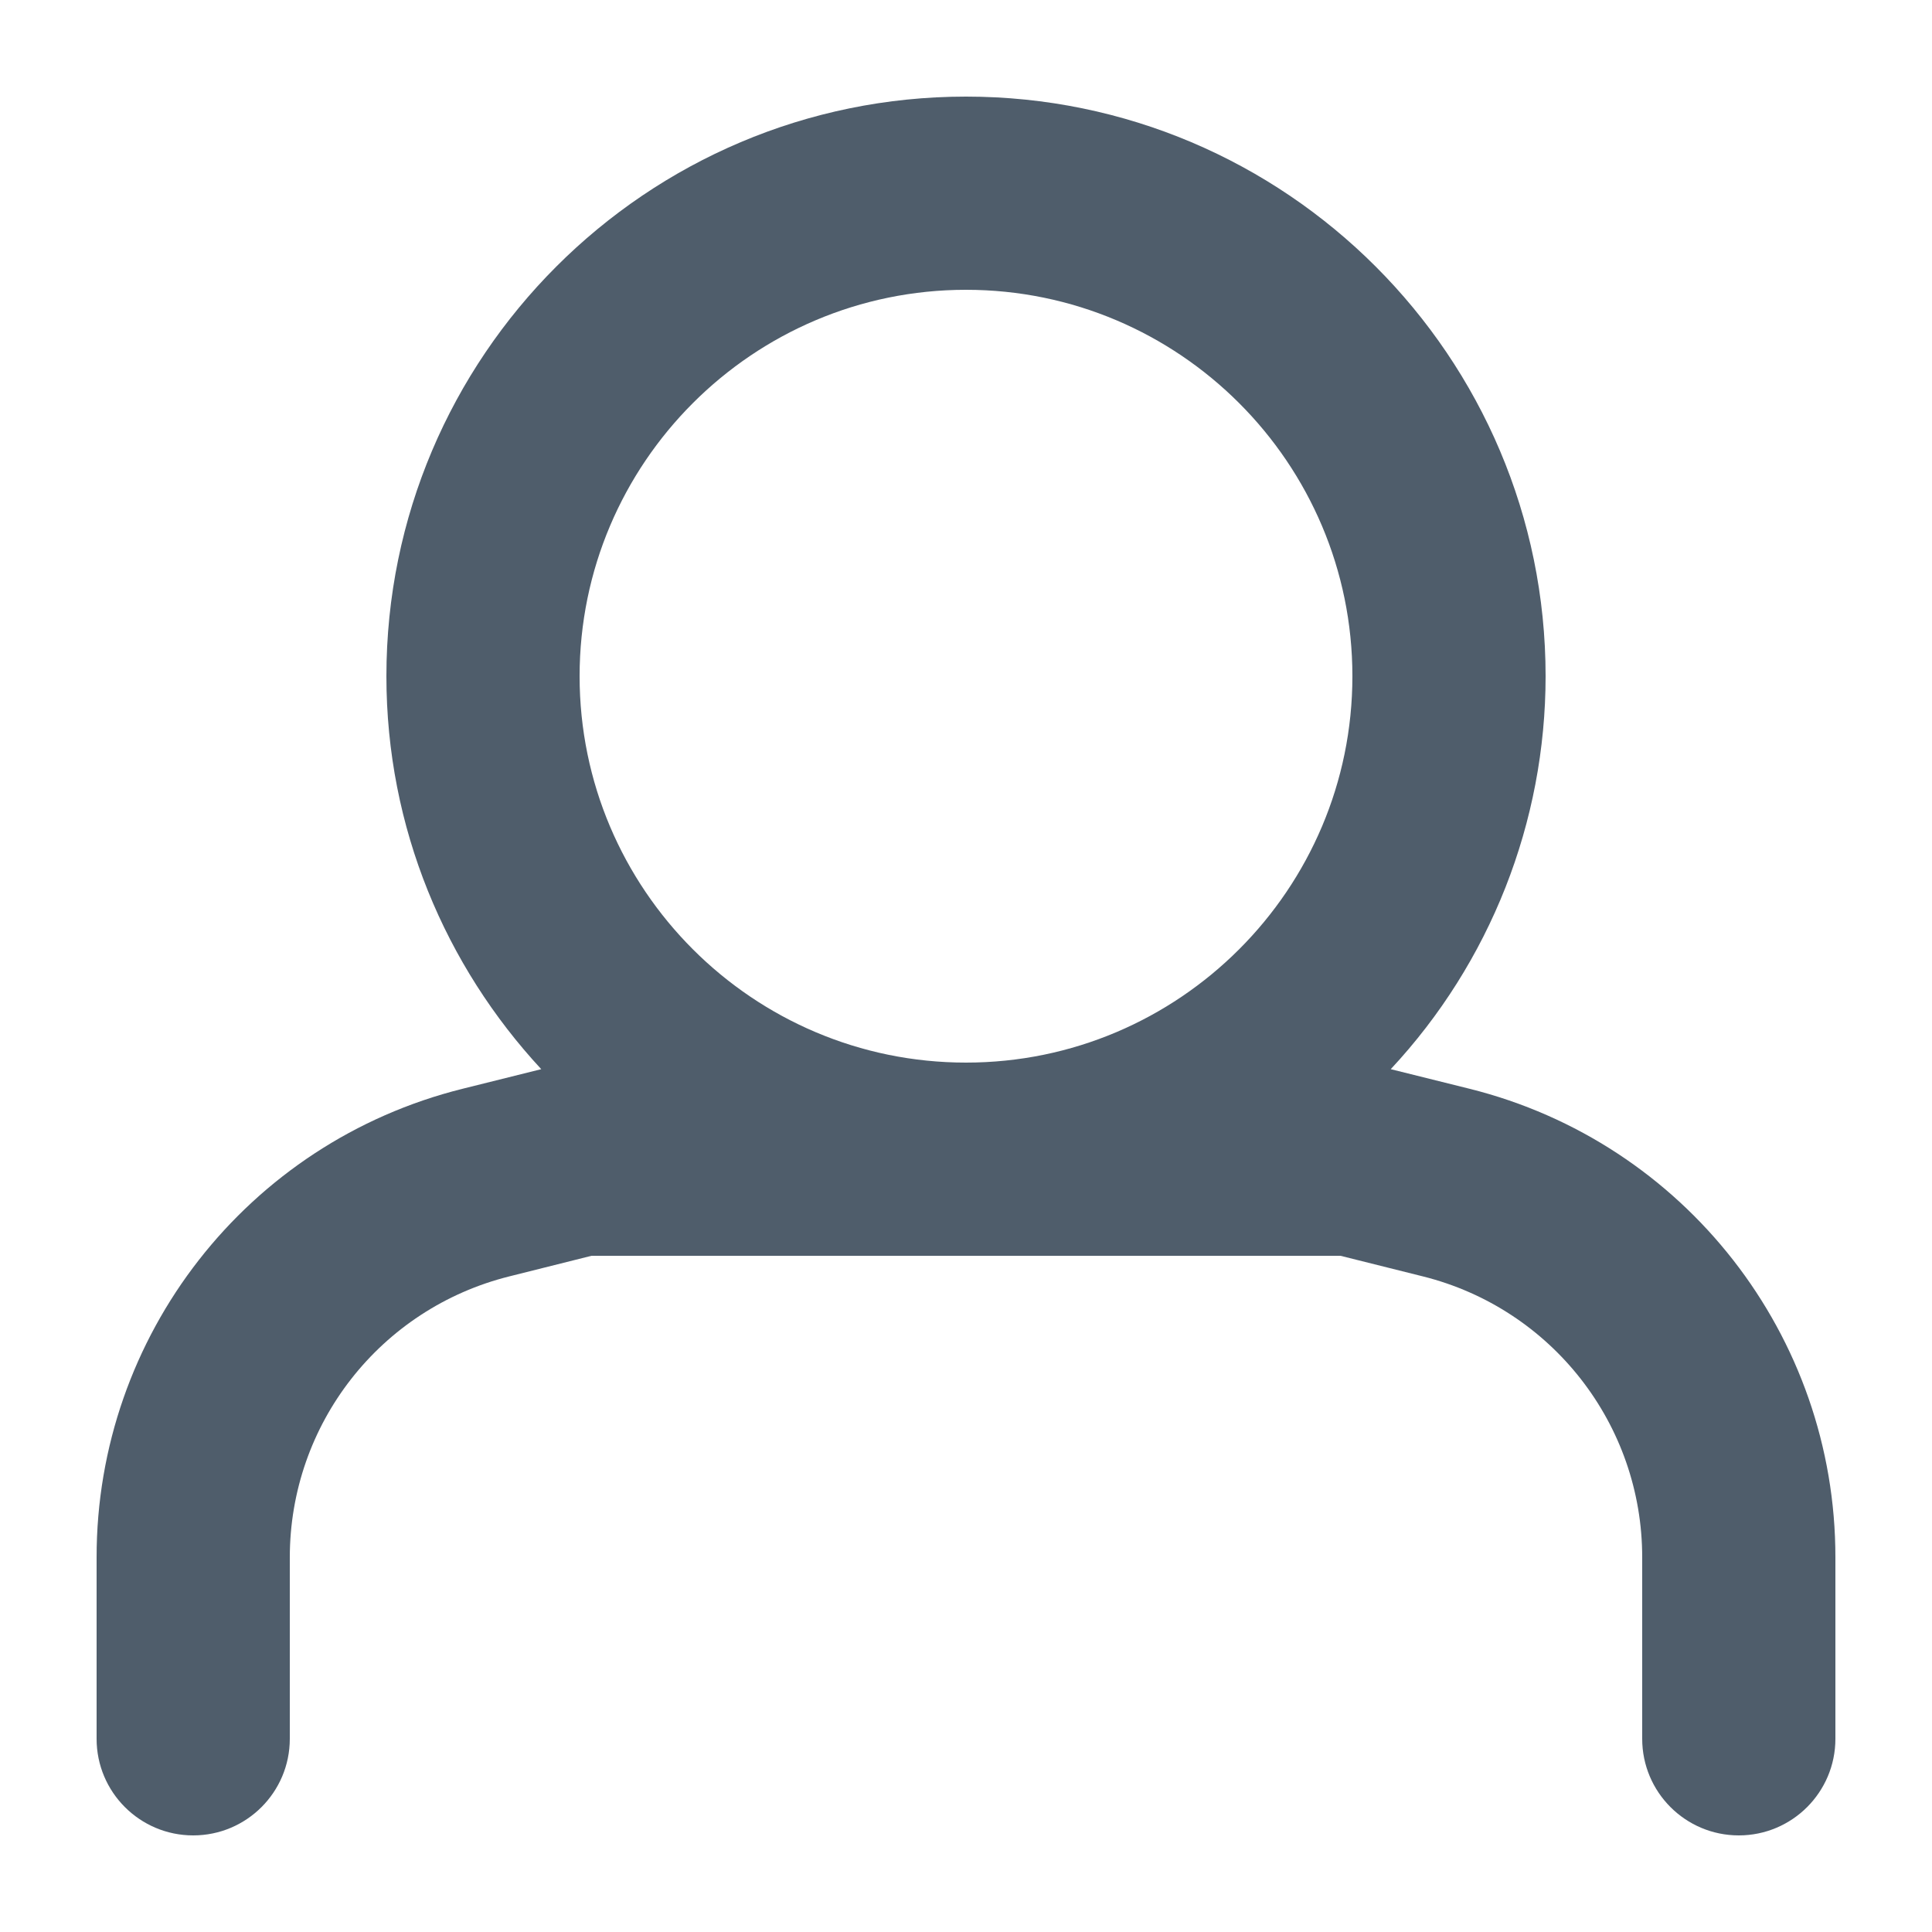
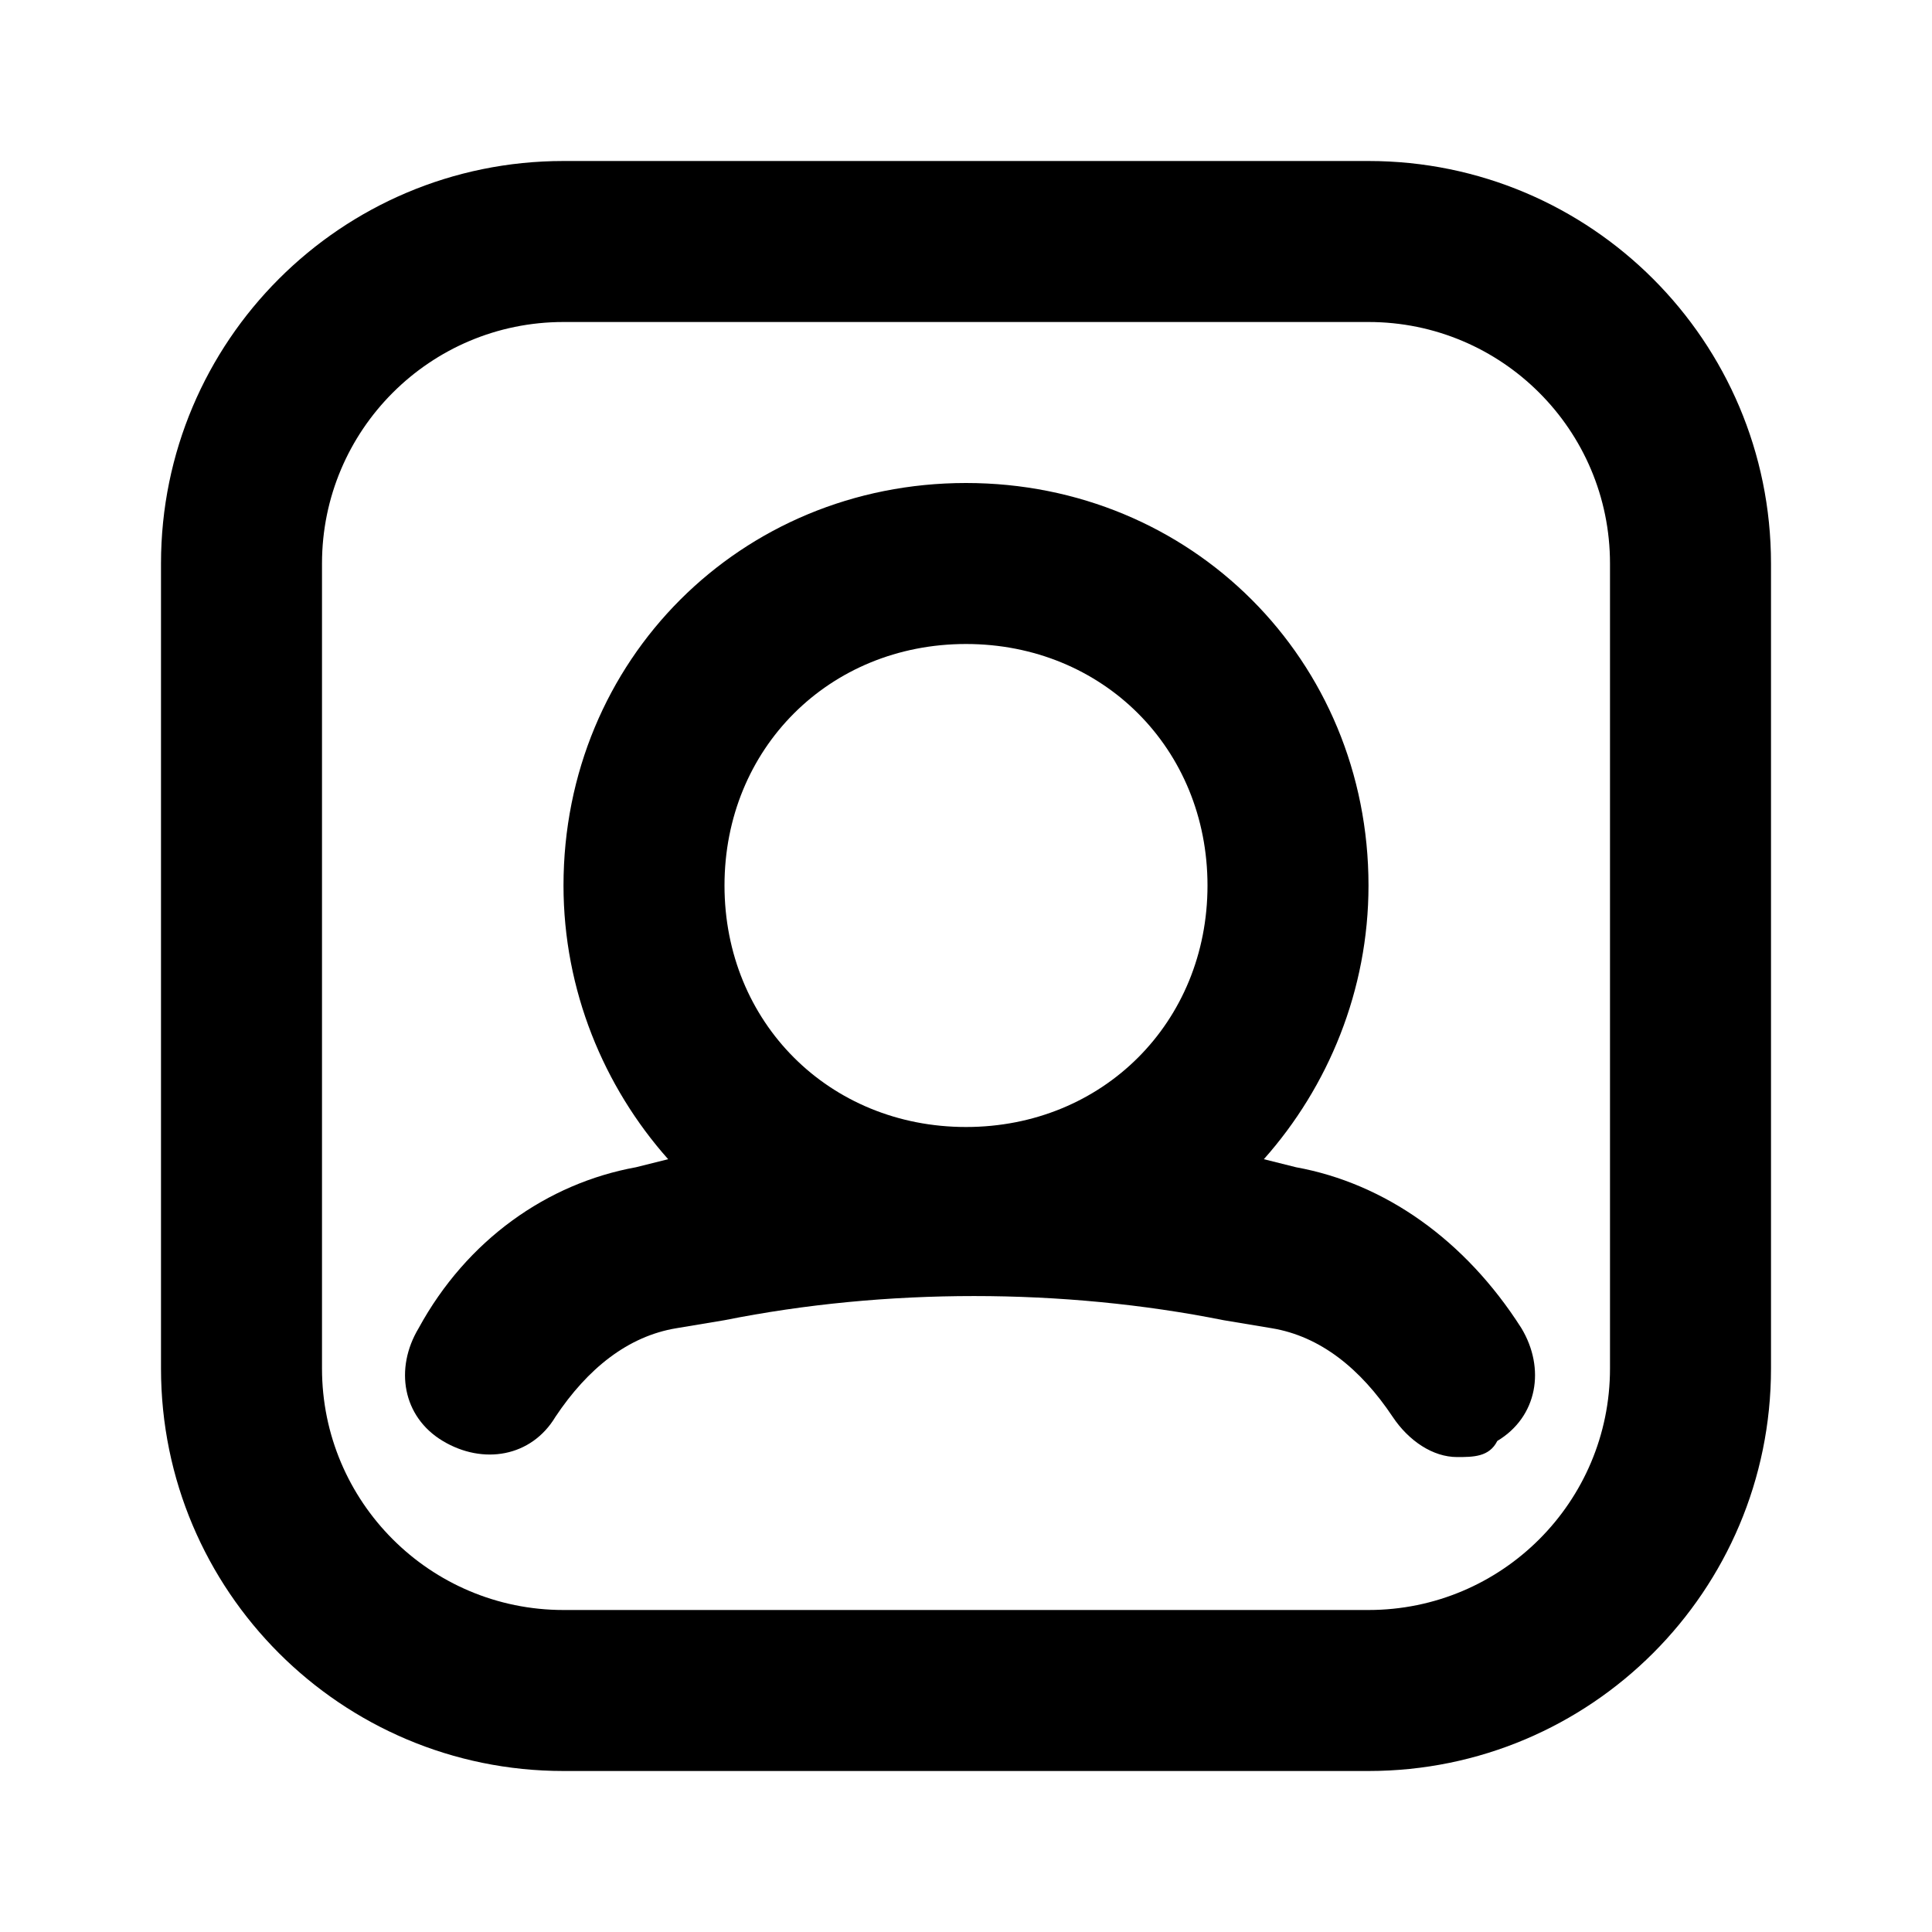
- <svg xmlns="http://www.w3.org/2000/svg" width="20" height="20" viewBox="0 0 20 20">
-   <path fill="#4F5D6B" d="M15.213 11.271l-.816-.203A5.965 5.965 0 0 0 16 7c0-3.309-2.691-6-6-6S4 3.691 4 7c0 1.571.611 2.998 1.603 4.068l-.815.203A4.996 4.996 0 0 0 1 16.123V18a1 1 0 1 0 2 0v-1.877c0-1.379.935-2.576 2.273-2.91l.85-.213h7.754l.852.213A2.997 2.997 0 0 1 17 16.123V18a1 1 0 1 0 2 0v-1.877a4.997 4.997 0 0 0-3.787-4.852zM10 11c-2.206 0-4-1.794-4-4s1.794-4 4-4 4 1.794 4 4-1.794 4-4 4z" />
+ <svg xmlns="http://www.w3.org/2000/svg" viewBox="0 0 24 24">
+   <path fill-rule="evenodd" d="M16.1 14.5l-.4-.1c.8-.9 1.3-2.1 1.3-3.4 0-2.8-2.2-5-5-5s-5 2.2-5 5c0 1.3.5 2.5 1.3 3.4l-.4.1c-1.1.2-2.1.9-2.7 2-.3.5-.2 1.1.3 1.4.5.3 1.1.2 1.4-.3.4-.6.9-1 1.5-1.1l.6-.1c2-.4 4.2-.4 6.2 0l.6.1c.6.1 1.1.5 1.5 1.1.2.3.5.5.8.5.2 0 .4 0 .5-.2.5-.3.6-.9.3-1.4-.7-1.1-1.7-1.8-2.8-2zM12 8c1.7 0 3 1.3 3 3s-1.3 3-3 3-3-1.3-3-3 1.3-3 3-3zM7 4a3 3 0 0 0-3 3v10a3 3 0 0 0 3 3h10a3 3 0 0 0 3-3V7a3 3 0 0 0-3-3H7zm0-2h10a5 5 0 0 1 5 5v10a5 5 0 0 1-5 5H7a5 5 0 0 1-5-5V7a5 5 0 0 1 5-5z" />
</svg>
